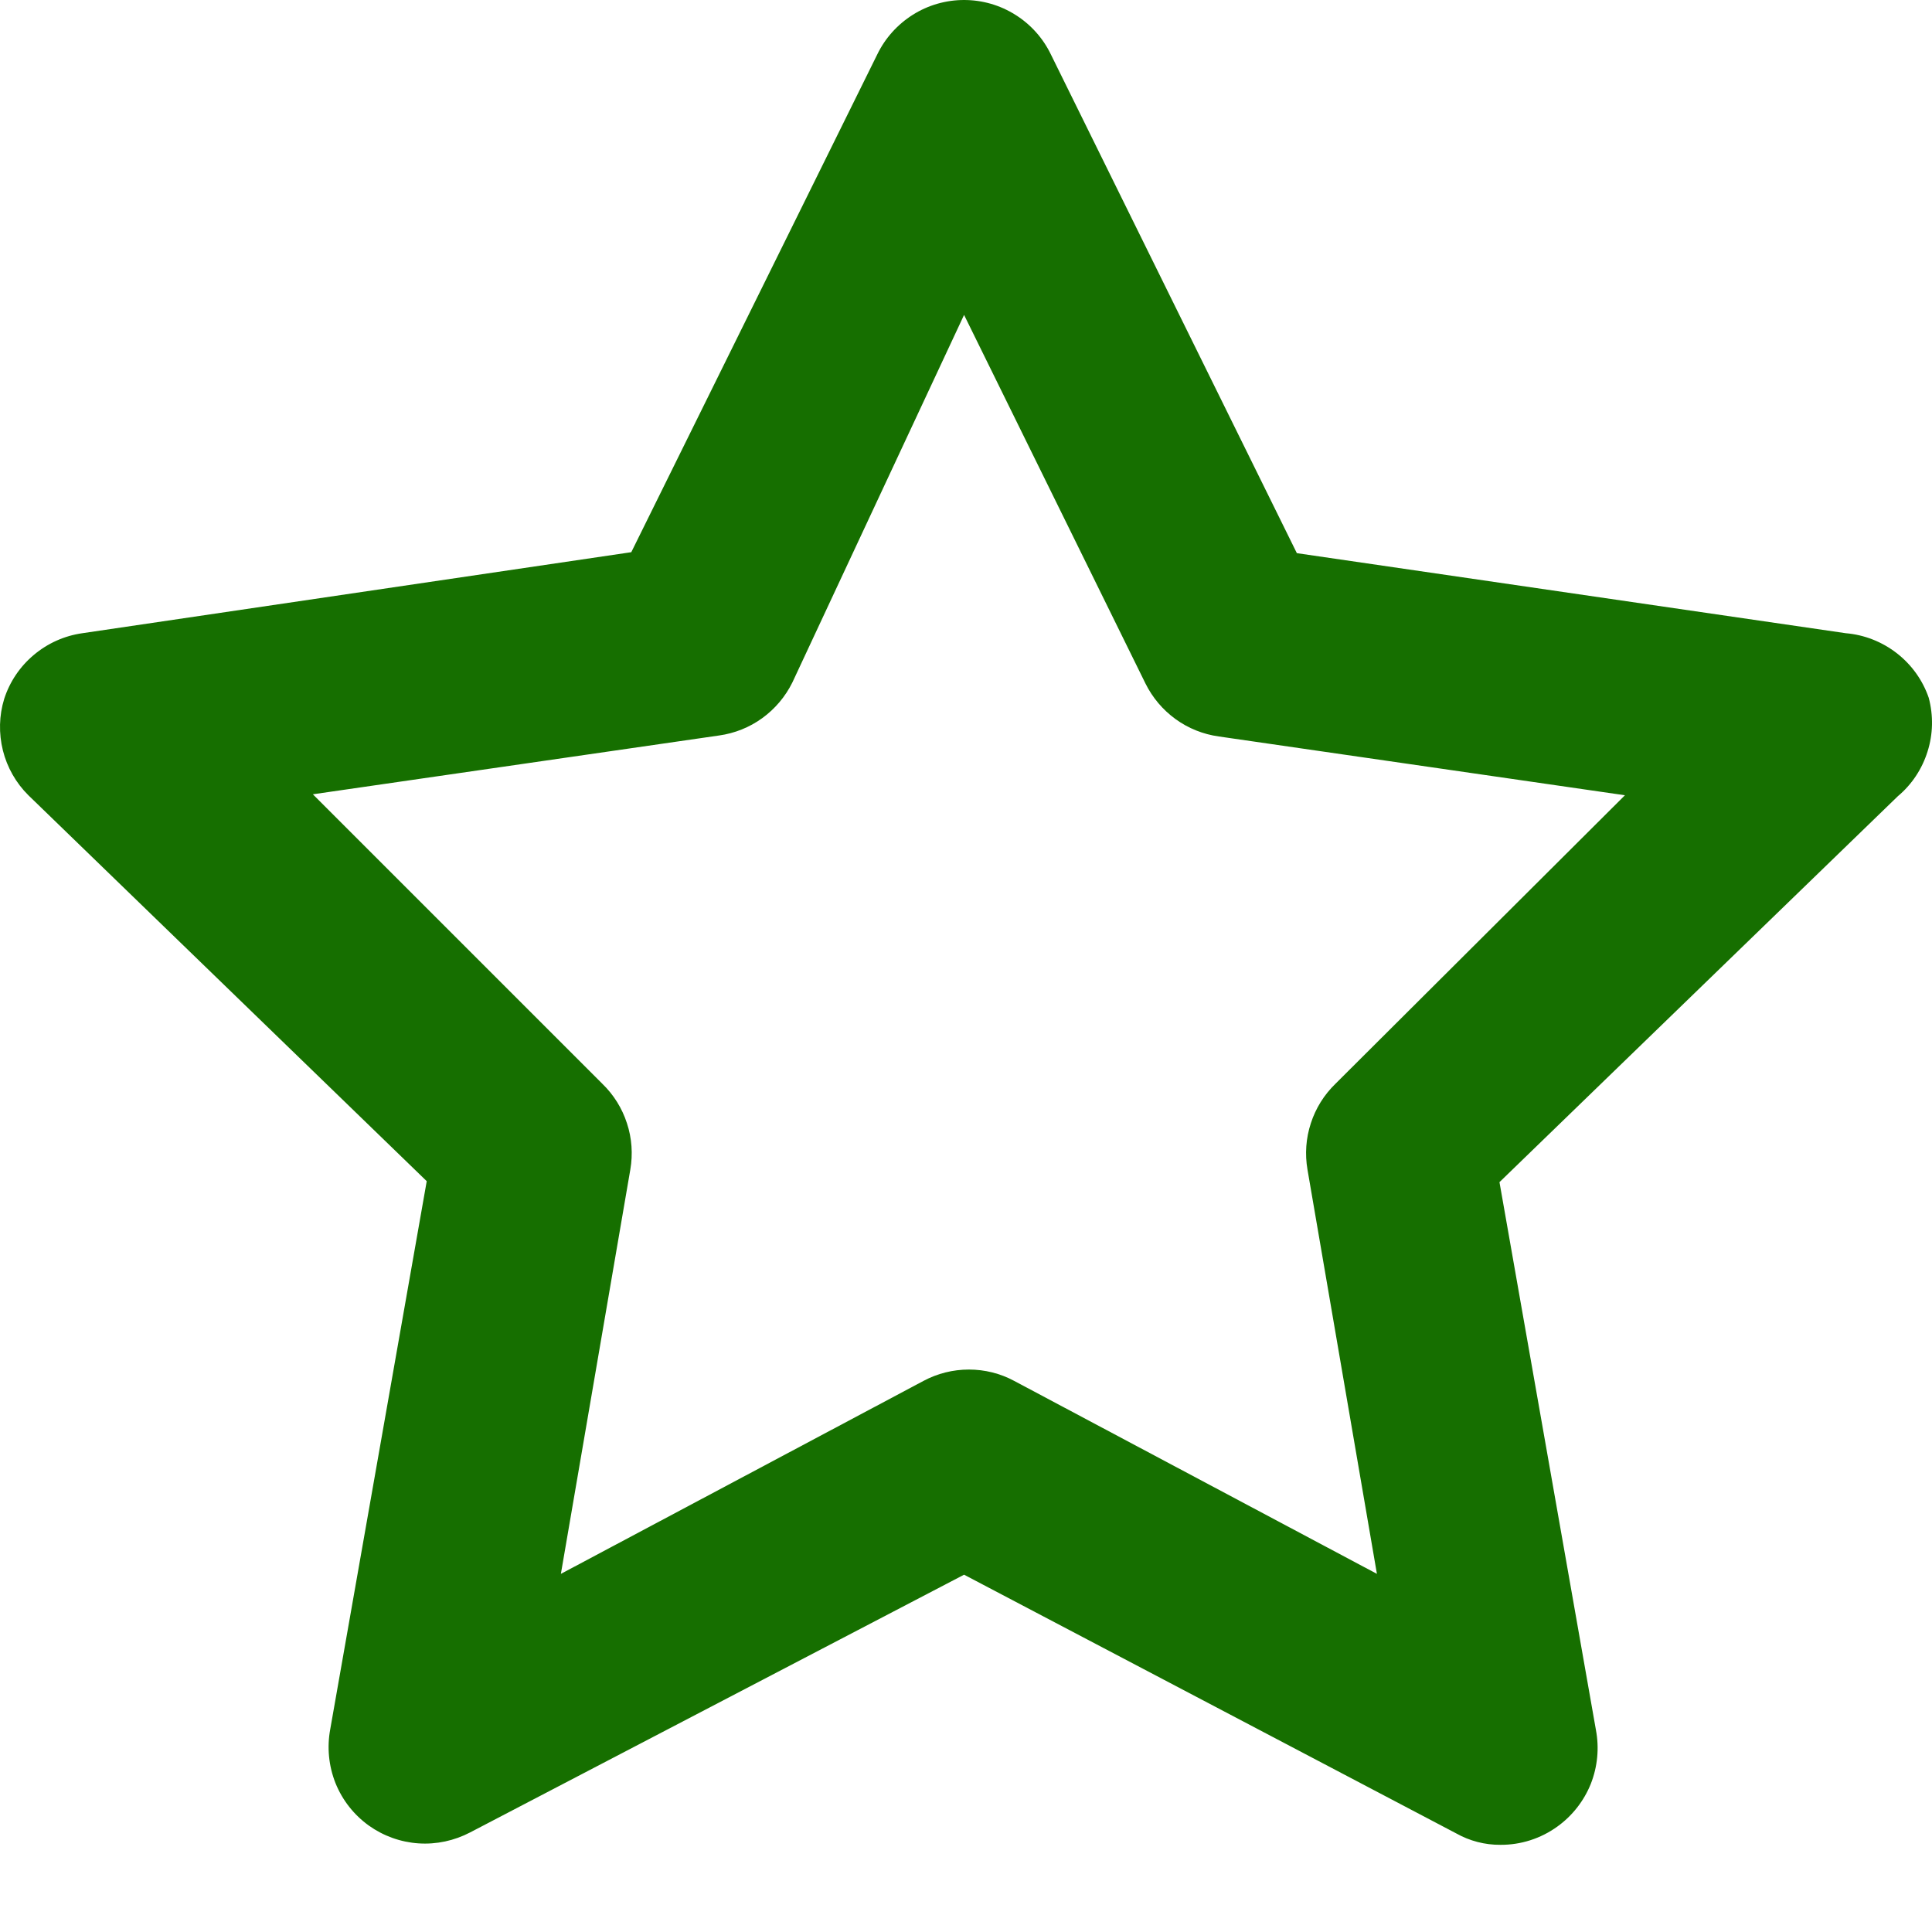
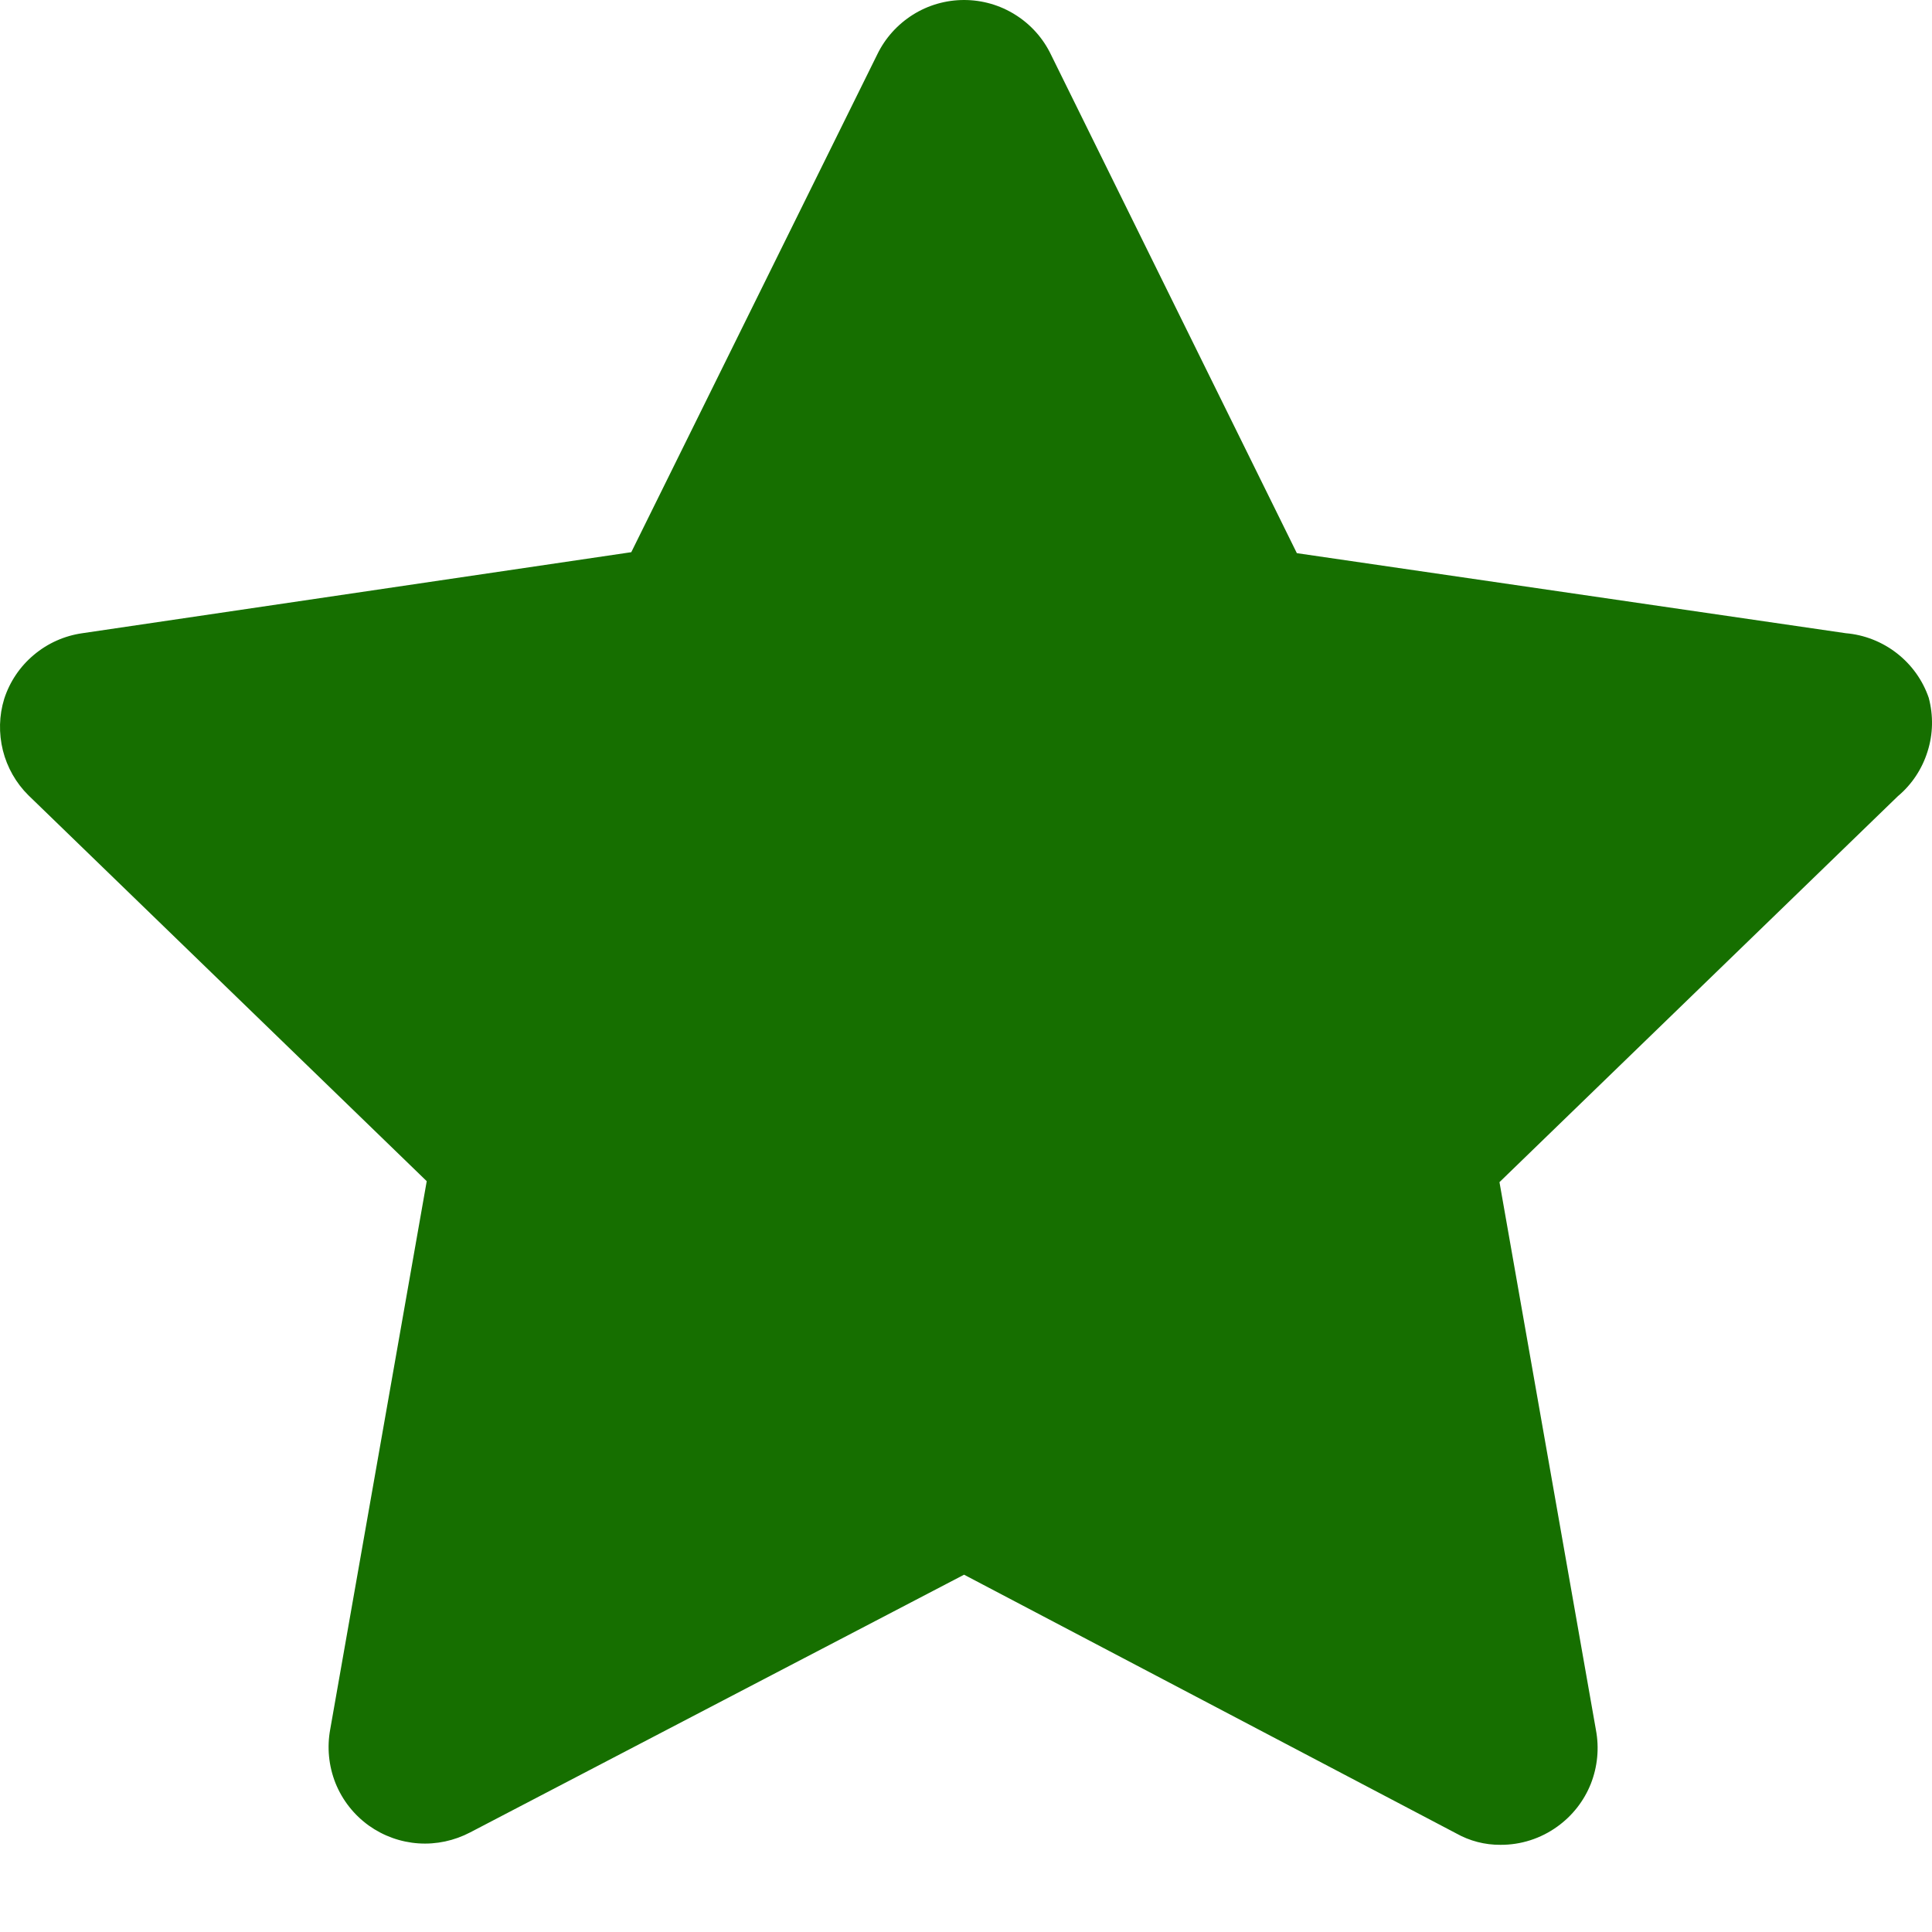
- <svg xmlns="http://www.w3.org/2000/svg" width="16" height="16" viewBox="0 0 16 16" fill="none">
-   <path d="M15.973 5.779C15.923 5.633 15.831 5.505 15.709 5.41C15.587 5.315 15.44 5.257 15.286 5.244L10.74 4.581L8.703 0.451C8.638 0.316 8.536 0.202 8.408 0.122C8.281 0.042 8.134 0 7.984 0C7.834 0 7.687 0.042 7.56 0.122C7.433 0.202 7.33 0.316 7.265 0.451L5.228 4.573L0.682 5.244C0.534 5.265 0.395 5.327 0.281 5.423C0.166 5.519 0.081 5.645 0.035 5.787C-0.008 5.926 -0.011 6.074 0.024 6.215C0.059 6.355 0.132 6.484 0.235 6.586L3.534 9.782L2.735 14.32C2.707 14.47 2.722 14.624 2.778 14.766C2.835 14.908 2.931 15.03 3.055 15.119C3.176 15.205 3.318 15.256 3.466 15.266C3.614 15.276 3.762 15.244 3.894 15.175L7.984 13.041L12.059 15.183C12.171 15.246 12.297 15.279 12.426 15.278C12.595 15.279 12.76 15.226 12.897 15.127C13.021 15.038 13.117 14.915 13.174 14.774C13.23 14.632 13.245 14.478 13.217 14.328L12.418 9.79L15.717 6.594C15.833 6.497 15.918 6.368 15.963 6.224C16.009 6.08 16.012 5.926 15.973 5.779ZM11.06 8.975C10.966 9.066 10.896 9.178 10.856 9.302C10.815 9.426 10.806 9.558 10.828 9.686L11.403 13.034L8.399 11.436C8.284 11.374 8.155 11.342 8.024 11.342C7.893 11.342 7.764 11.374 7.648 11.436L4.645 13.034L5.22 9.686C5.242 9.558 5.233 9.426 5.192 9.302C5.152 9.178 5.082 9.066 4.988 8.975L2.591 6.578L5.955 6.091C6.084 6.073 6.207 6.024 6.313 5.947C6.419 5.87 6.504 5.769 6.562 5.652L7.984 2.608L9.486 5.66C9.544 5.777 9.629 5.878 9.735 5.955C9.841 6.032 9.964 6.081 10.093 6.099L13.457 6.586L11.06 8.975Z" fill="#166F00" />
+ <svg xmlns="http://www.w3.org/2000/svg" width="100%" height="100%" viewBox="0 0 16 16" version="1.1" xml:space="preserve" style="fill-rule:evenodd;clip-rule:evenodd;stroke-linejoin:round;stroke-miterlimit:2;">
+   <path d="M15.973,5.779C15.923,5.633 15.831,5.505 15.709,5.41C15.587,5.315 15.44,5.257 15.286,5.244L10.74,4.581L8.703,0.451C8.638,0.316 8.536,0.202 8.408,0.122C8.281,0.042 8.134,0 7.984,0C7.834,0 7.687,0.042 7.56,0.122C7.433,0.202 7.33,0.316 7.265,0.451L5.228,4.573L0.682,5.244C0.534,5.265 0.395,5.327 0.281,5.423C0.166,5.519 0.081,5.645 0.035,5.787C-0.008,5.926 -0.011,6.074 0.024,6.215C0.059,6.355 0.132,6.484 0.235,6.586L3.534,9.782L2.735,14.32C2.707,14.47 2.722,14.624 2.778,14.766C2.835,14.908 2.931,15.03 3.055,15.119C3.176,15.205 3.318,15.256 3.466,15.266C3.614,15.276 3.762,15.244 3.894,15.175L7.984,13.041L12.059,15.183C12.171,15.246 12.297,15.279 12.426,15.278C12.595,15.279 12.76,15.226 12.897,15.127C13.021,15.038 13.117,14.916 13.174,14.774C13.23,14.632 13.245,14.478 13.217,14.328L12.418,9.79L15.717,6.594C15.833,6.497 15.918,6.368 15.963,6.224C16.009,6.08 16.012,5.926 15.973,5.779Z" style="fill:rgb(22,111,0);fill-rule:nonzero;" />
</svg>
